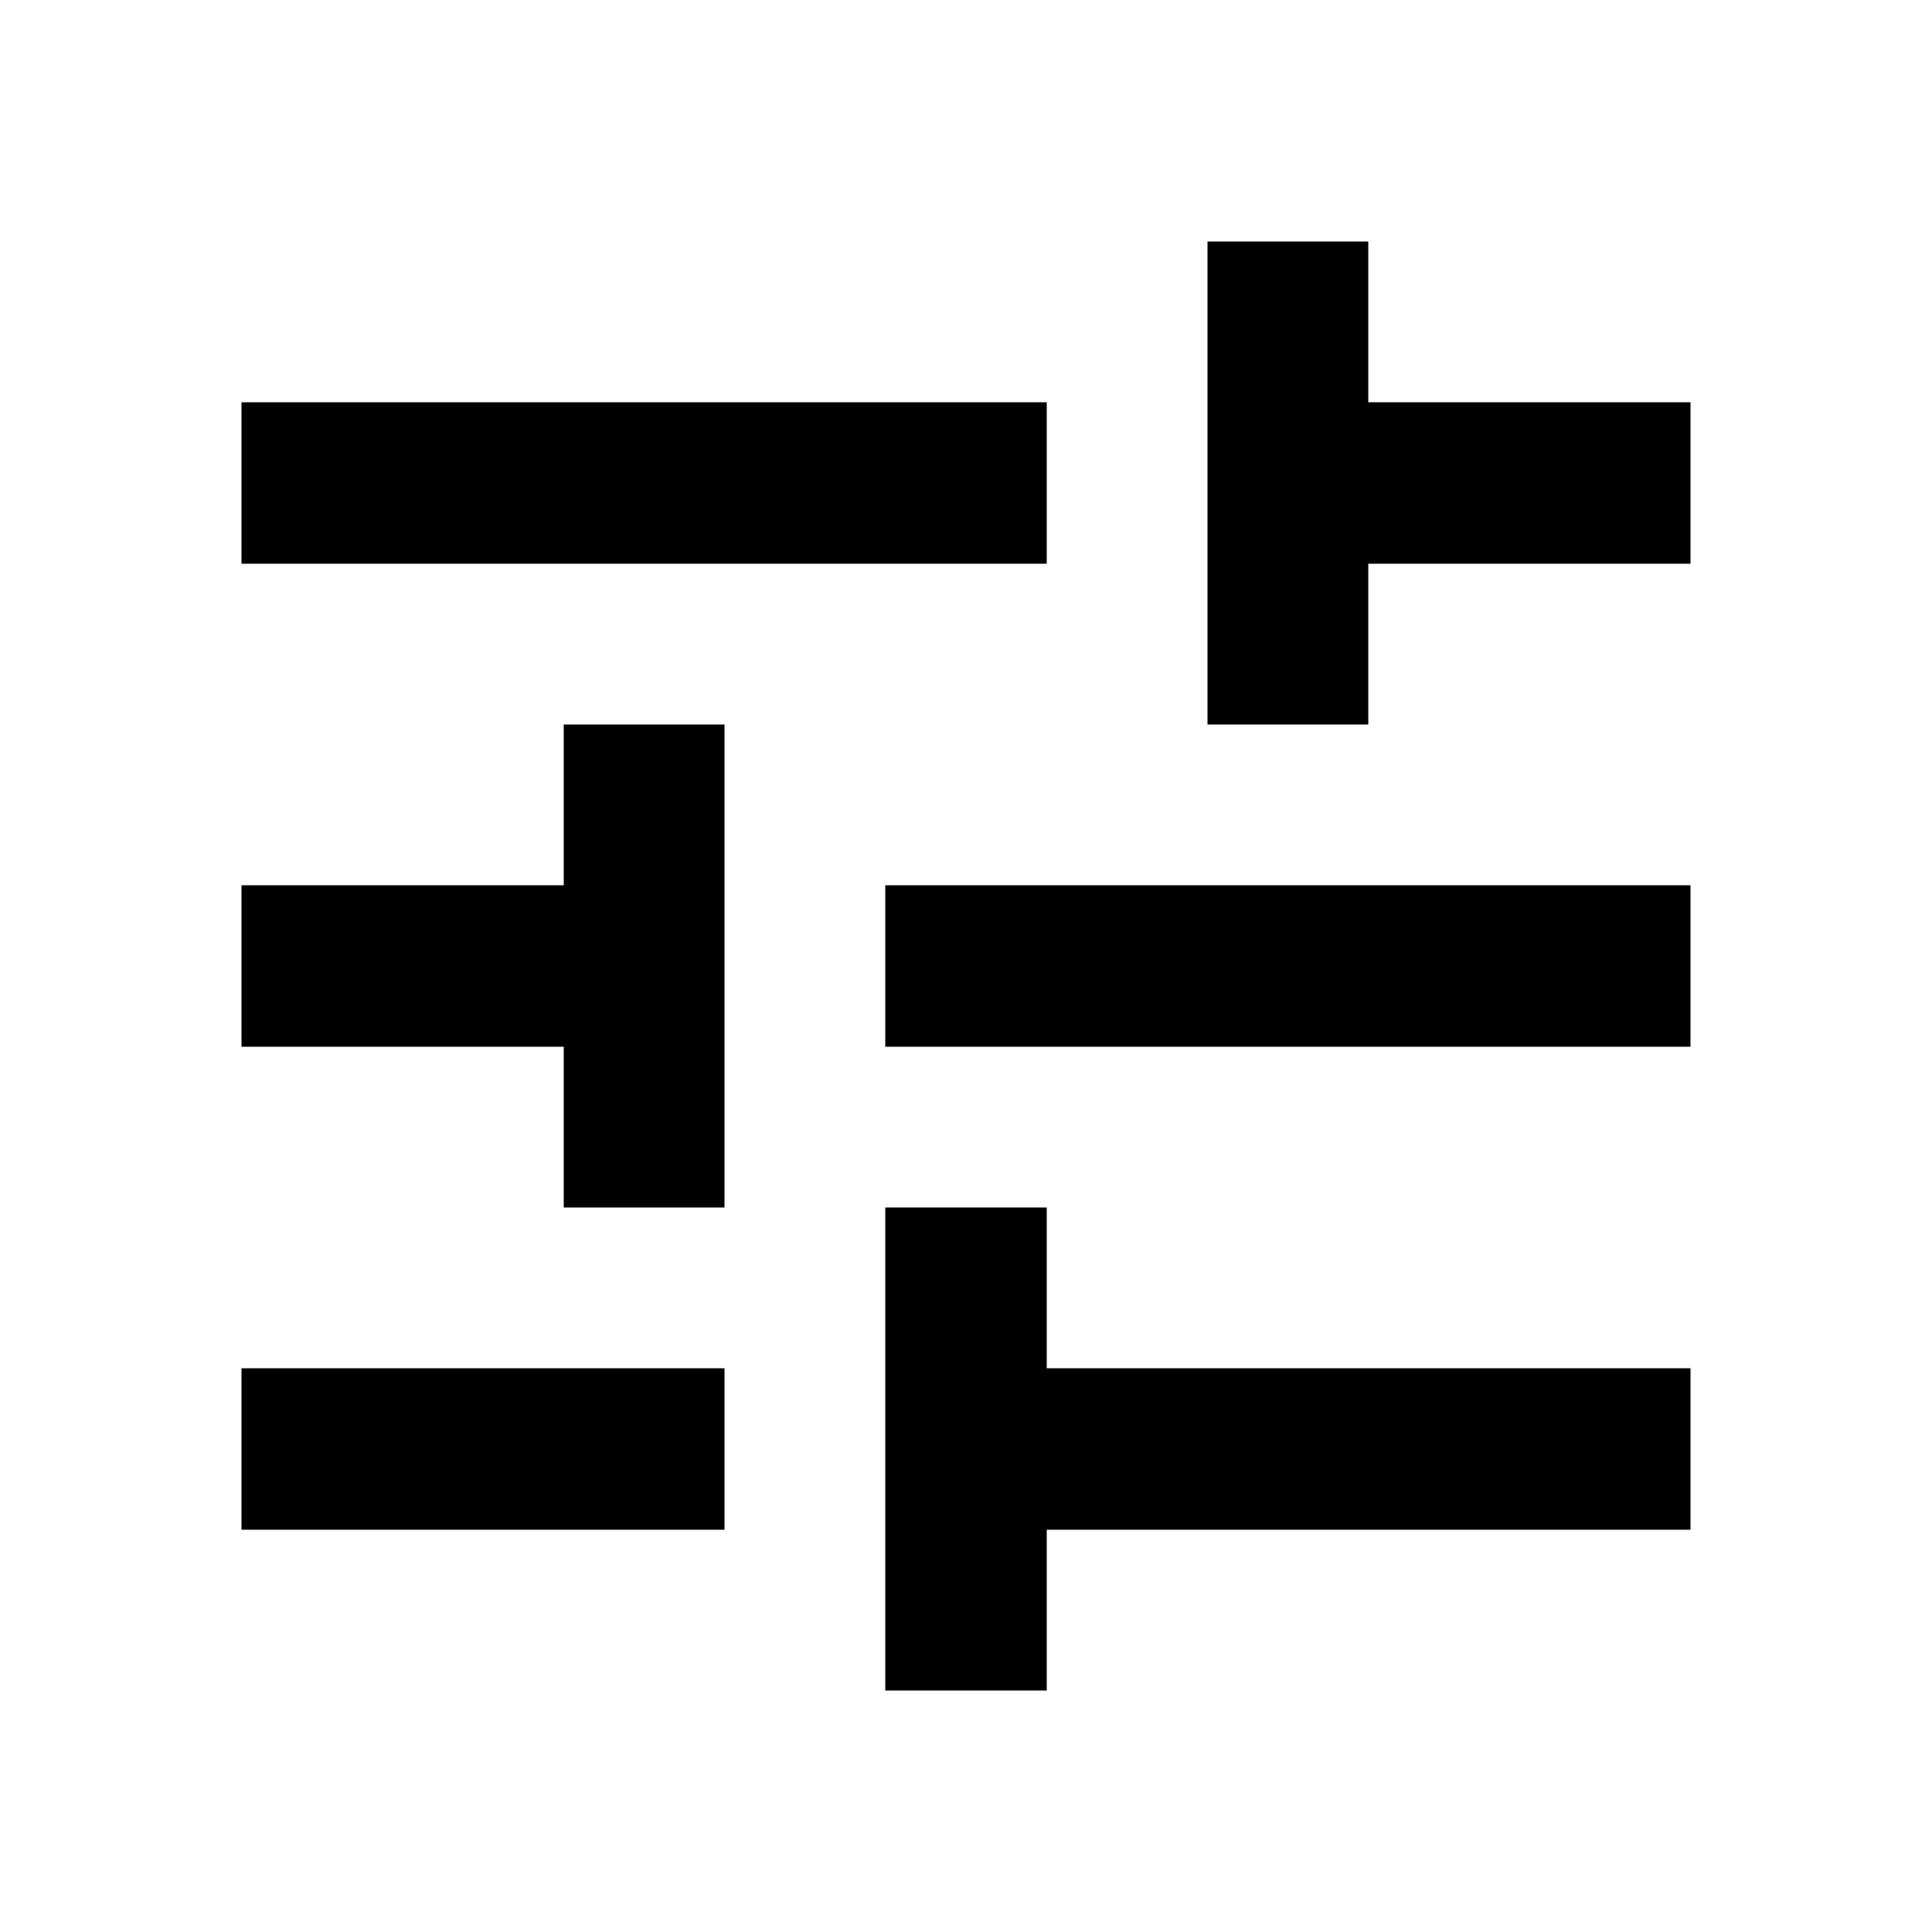
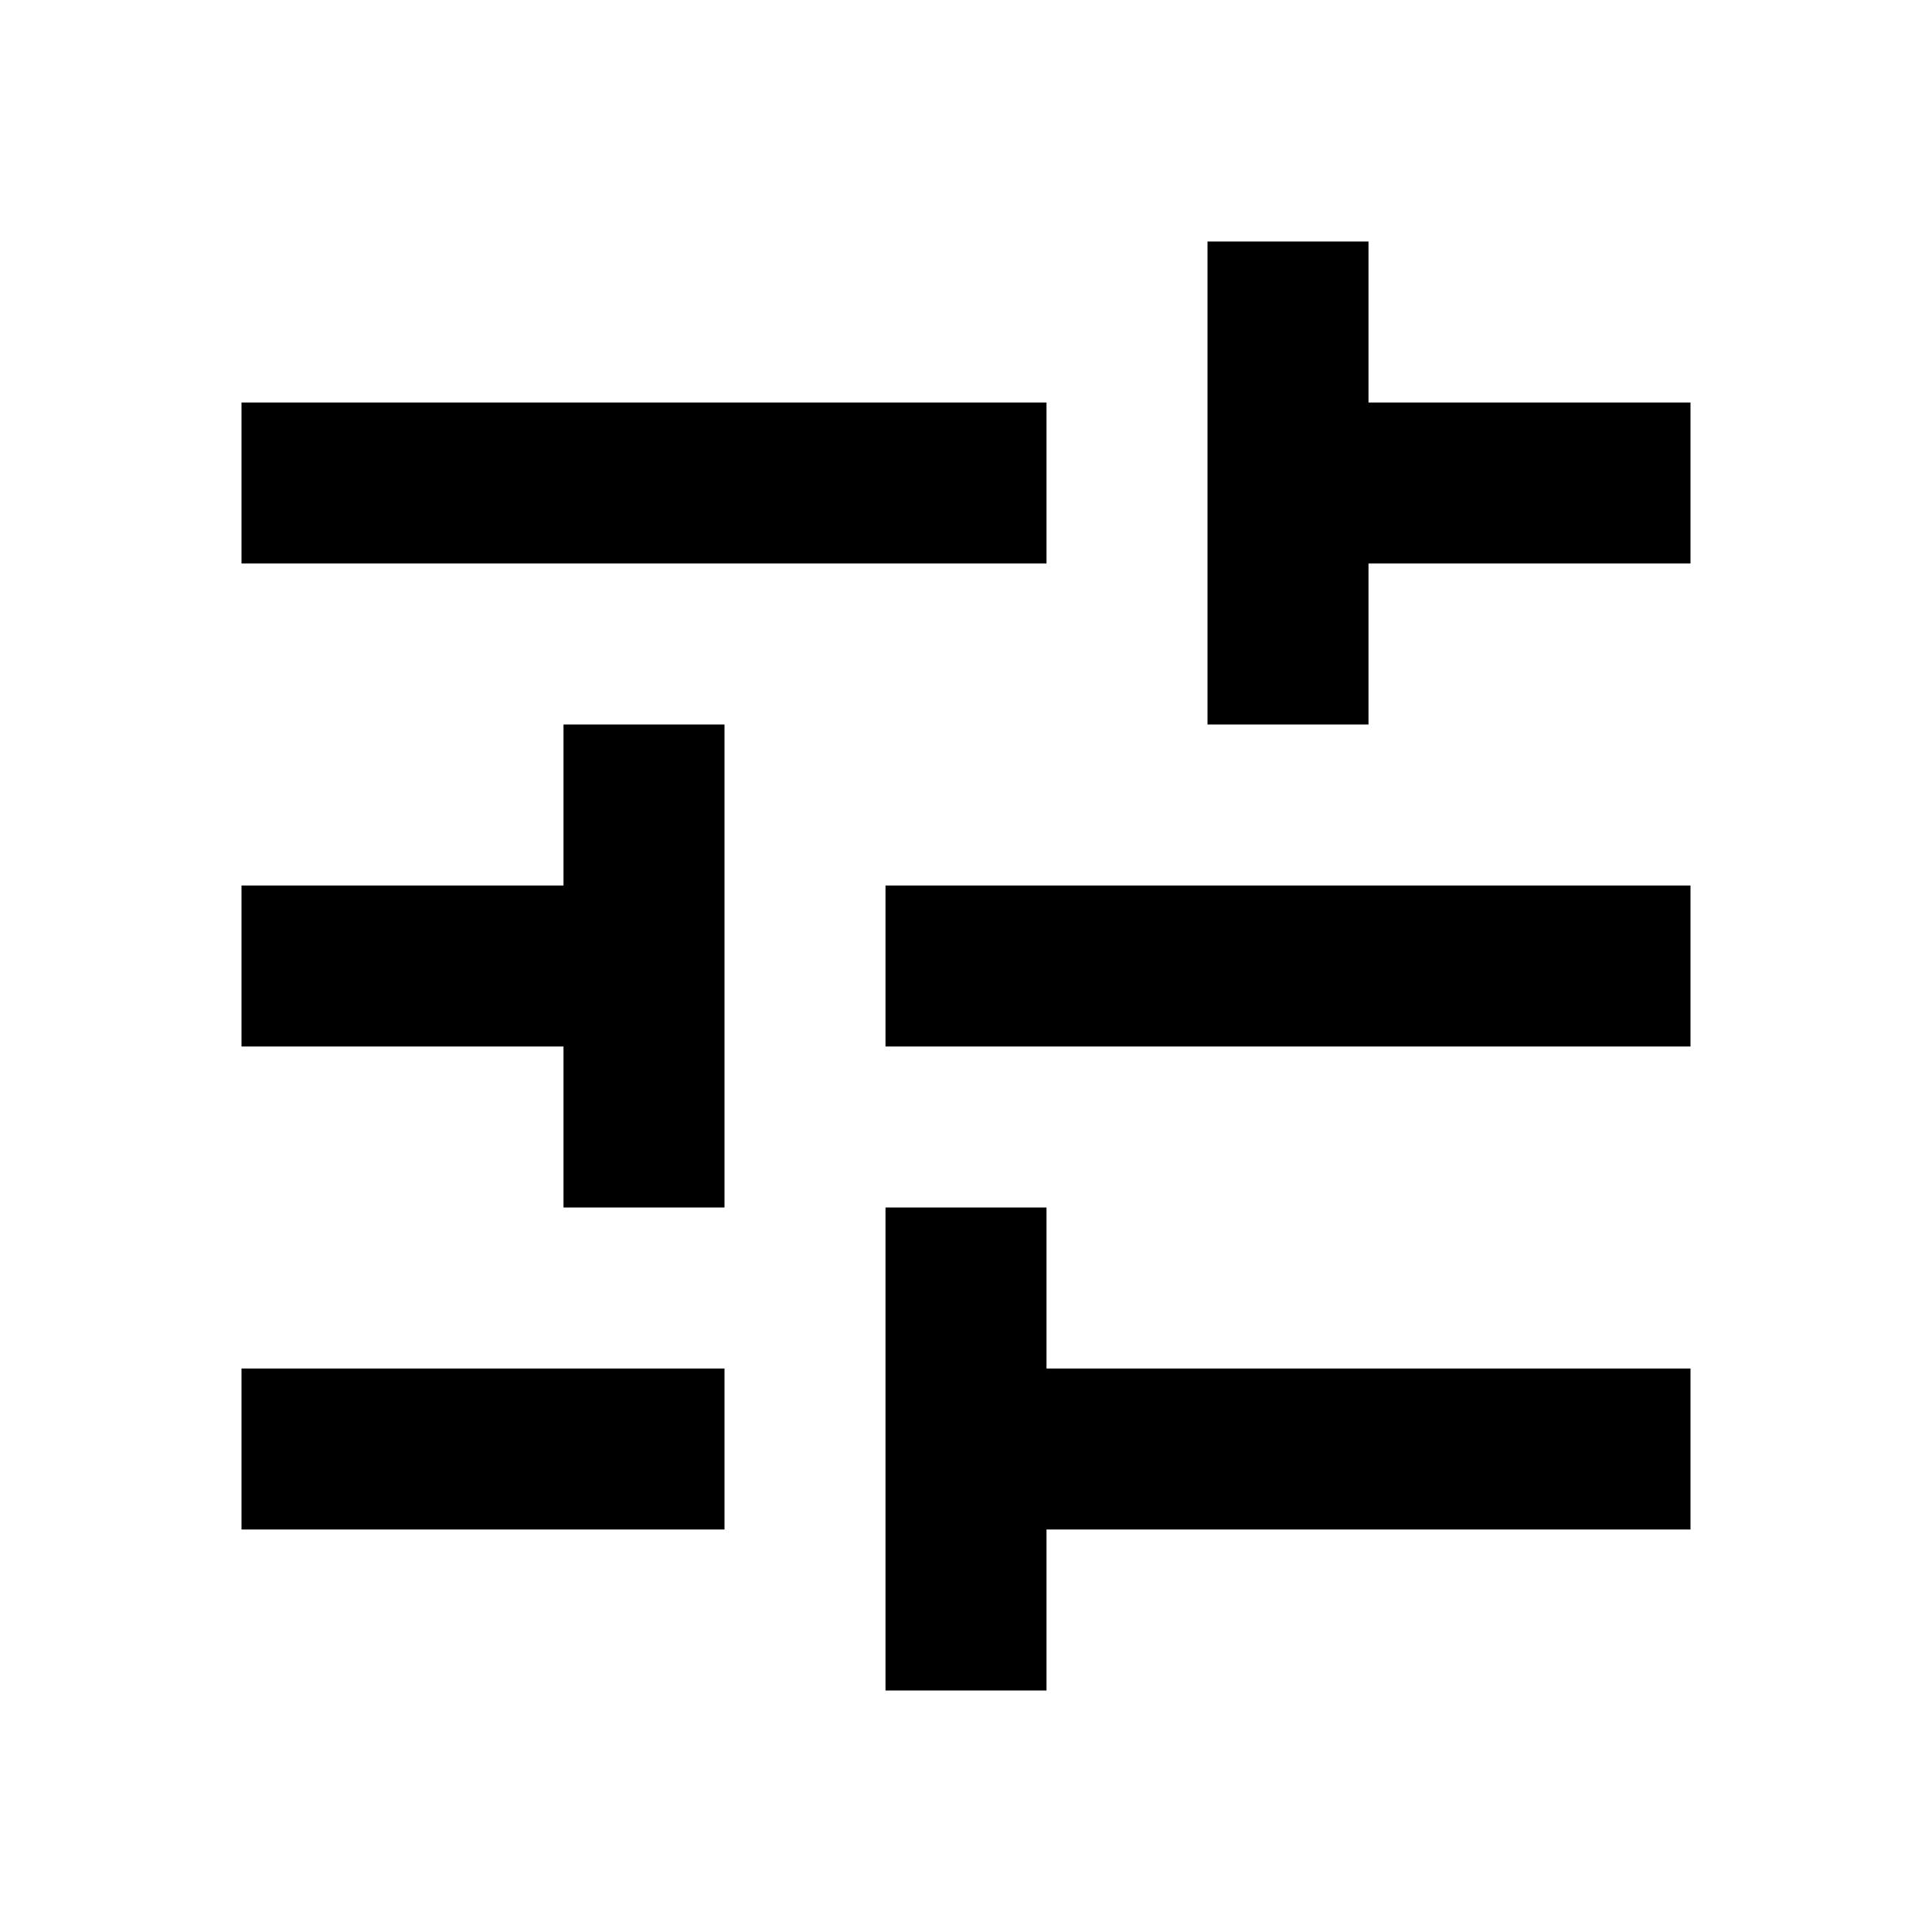
- <svg xmlns="http://www.w3.org/2000/svg" width="28" height="28" viewBox="0 0 28 28">
-   <path d="M3.5 19.83v2.34h7v-2.34h-7zm0-14v2.34h11.67V5.83H3.5zM15.17 24.5v-2.33h9.33v-2.34h-9.33V17.5h-2.34v7h2.34zm-7-14v2.33H3.5v2.34h4.67v2.33h2.33v-7H8.17zm16.33 4.67v-2.34H12.83v2.34H24.5zm-7-4.67h2.33V8.17h4.67V5.83h-4.67V3.5H17.5v7z" fill-rule="nonzero" />
+ <svg xmlns="http://www.w3.org/2000/svg" width="24" height="24" viewBox="0 0 24 24">
+   <path d="M3 17v2h6v-2H3zM3 5v2h10V5H3zm10 16v-2h8v-2h-8v-2h-2v6h2zM7 9v2H3v2h4v2h2V9H7zm14 4v-2H11v2h10zm-6-4h2V7h4V5h-4V3h-2v6z" fill-rule="nonzero" />
</svg>
